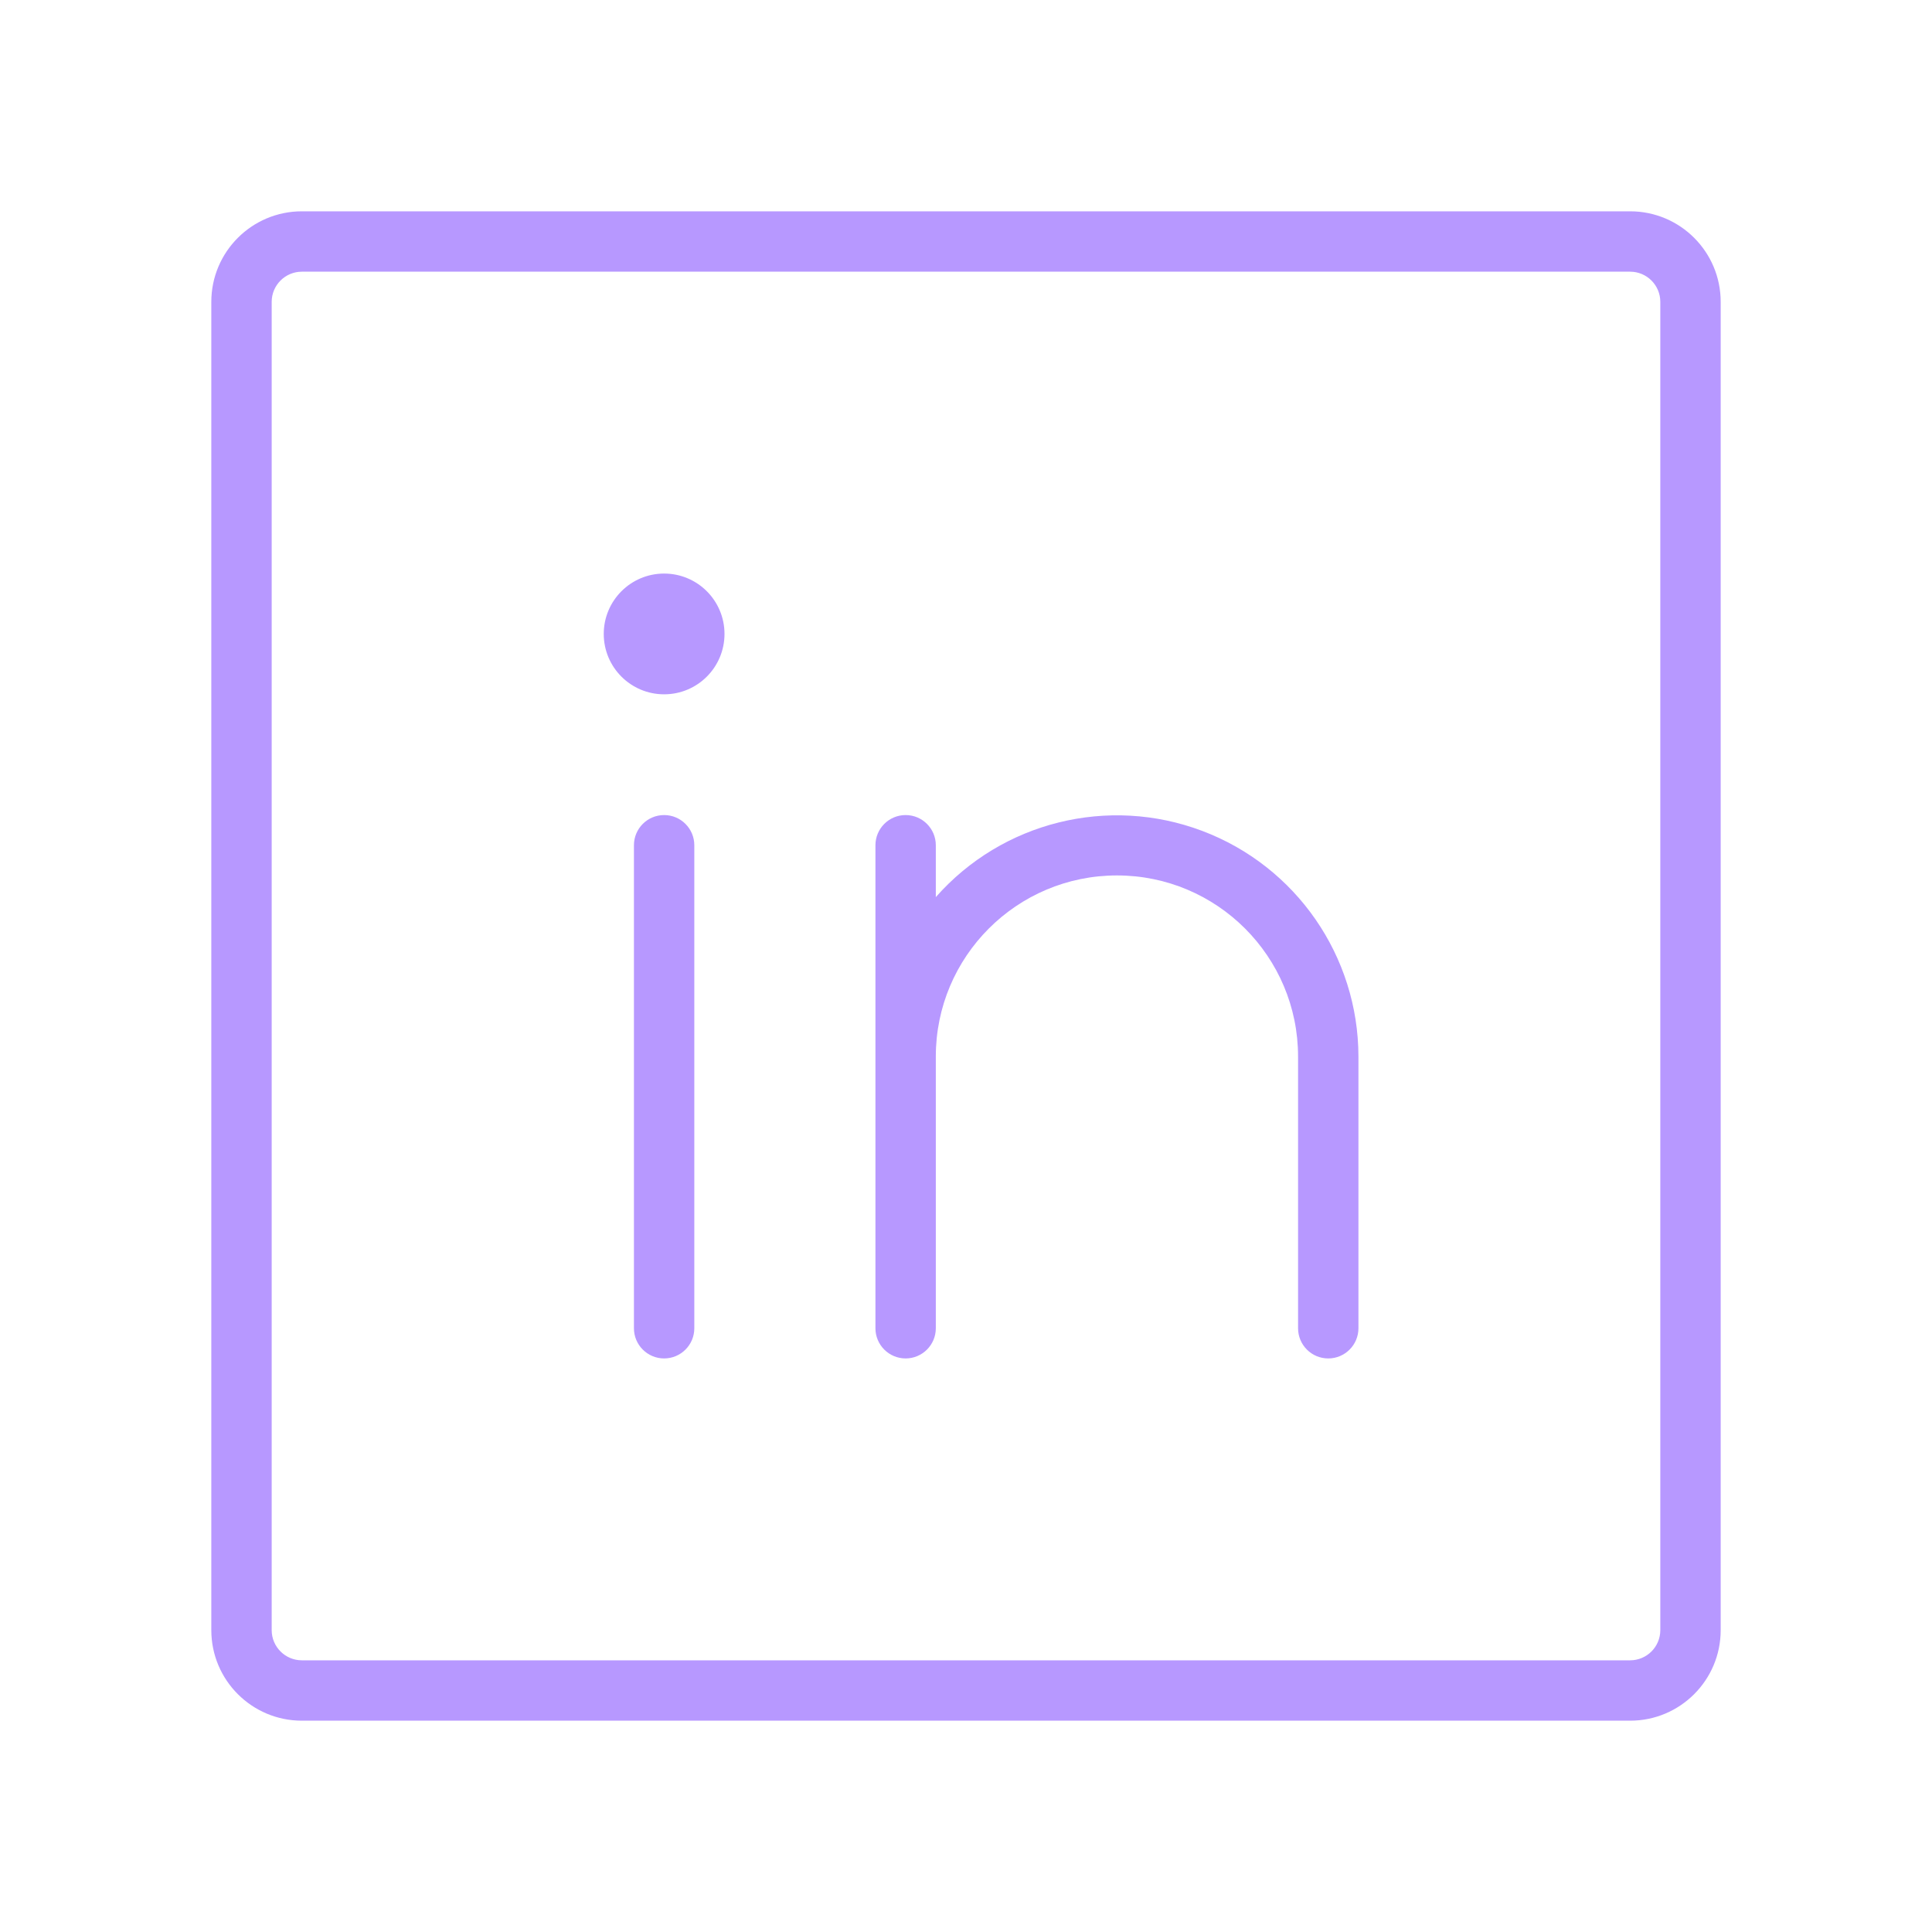
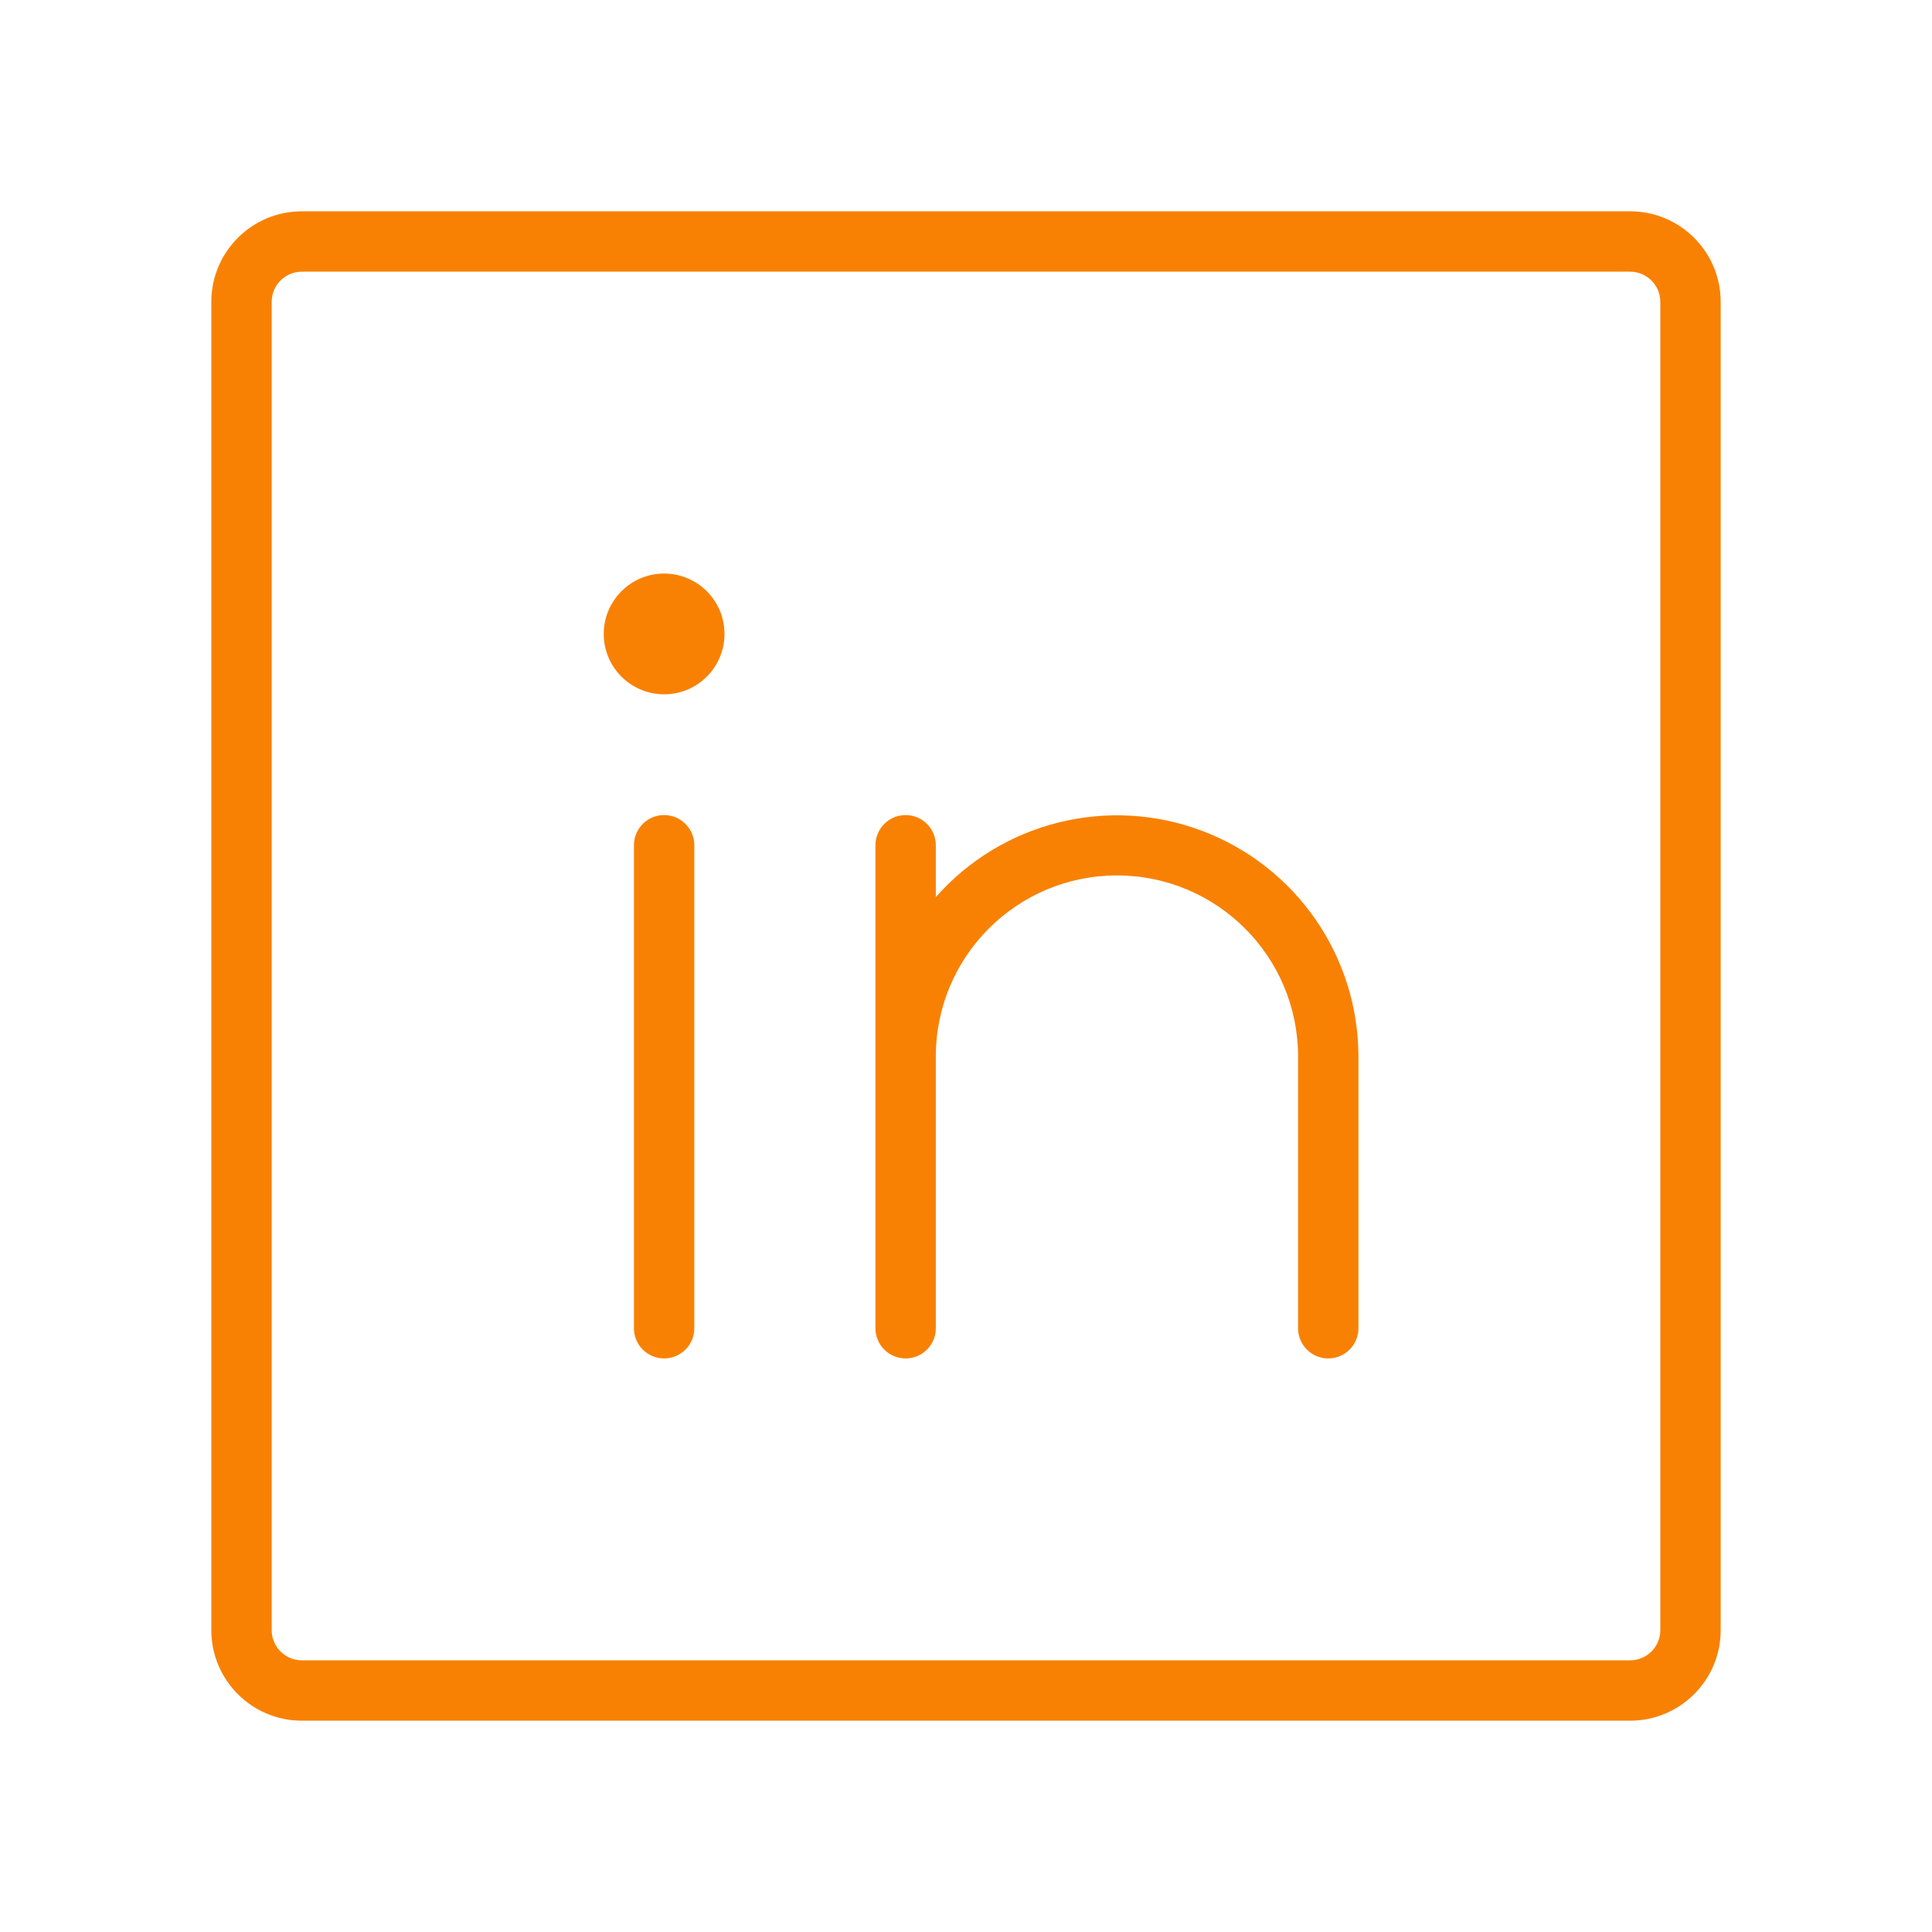
- <svg xmlns="http://www.w3.org/2000/svg" width="32" height="32" fill="#b798ff" viewBox="0 0 256 256">
+ <svg xmlns="http://www.w3.org/2000/svg" width="32" height="32" fill="#f88104" viewBox="0 0 256 256">
  <path d="M216,28H40A12,12,0,0,0,28,40V216a12,12,0,0,0,12,12H216a12,12,0,0,0,12-12V40A12,12,0,0,0,216,28Zm4,188a4,4,0,0,1-4,4H40a4,4,0,0,1-4-4V40a4,4,0,0,1,4-4H216a4,4,0,0,1,4,4ZM92,112v64a4,4,0,0,1-8,0V112a4,4,0,0,1,8,0Zm88,28v36a4,4,0,0,1-8,0V140a24,24,0,0,0-48,0v36a4,4,0,0,1-8,0V112a4,4,0,0,1,8,0v6.87A32,32,0,0,1,180,140ZM96,84a8,8,0,1,1-8-8A8,8,0,0,1,96,84Z" />
</svg>
